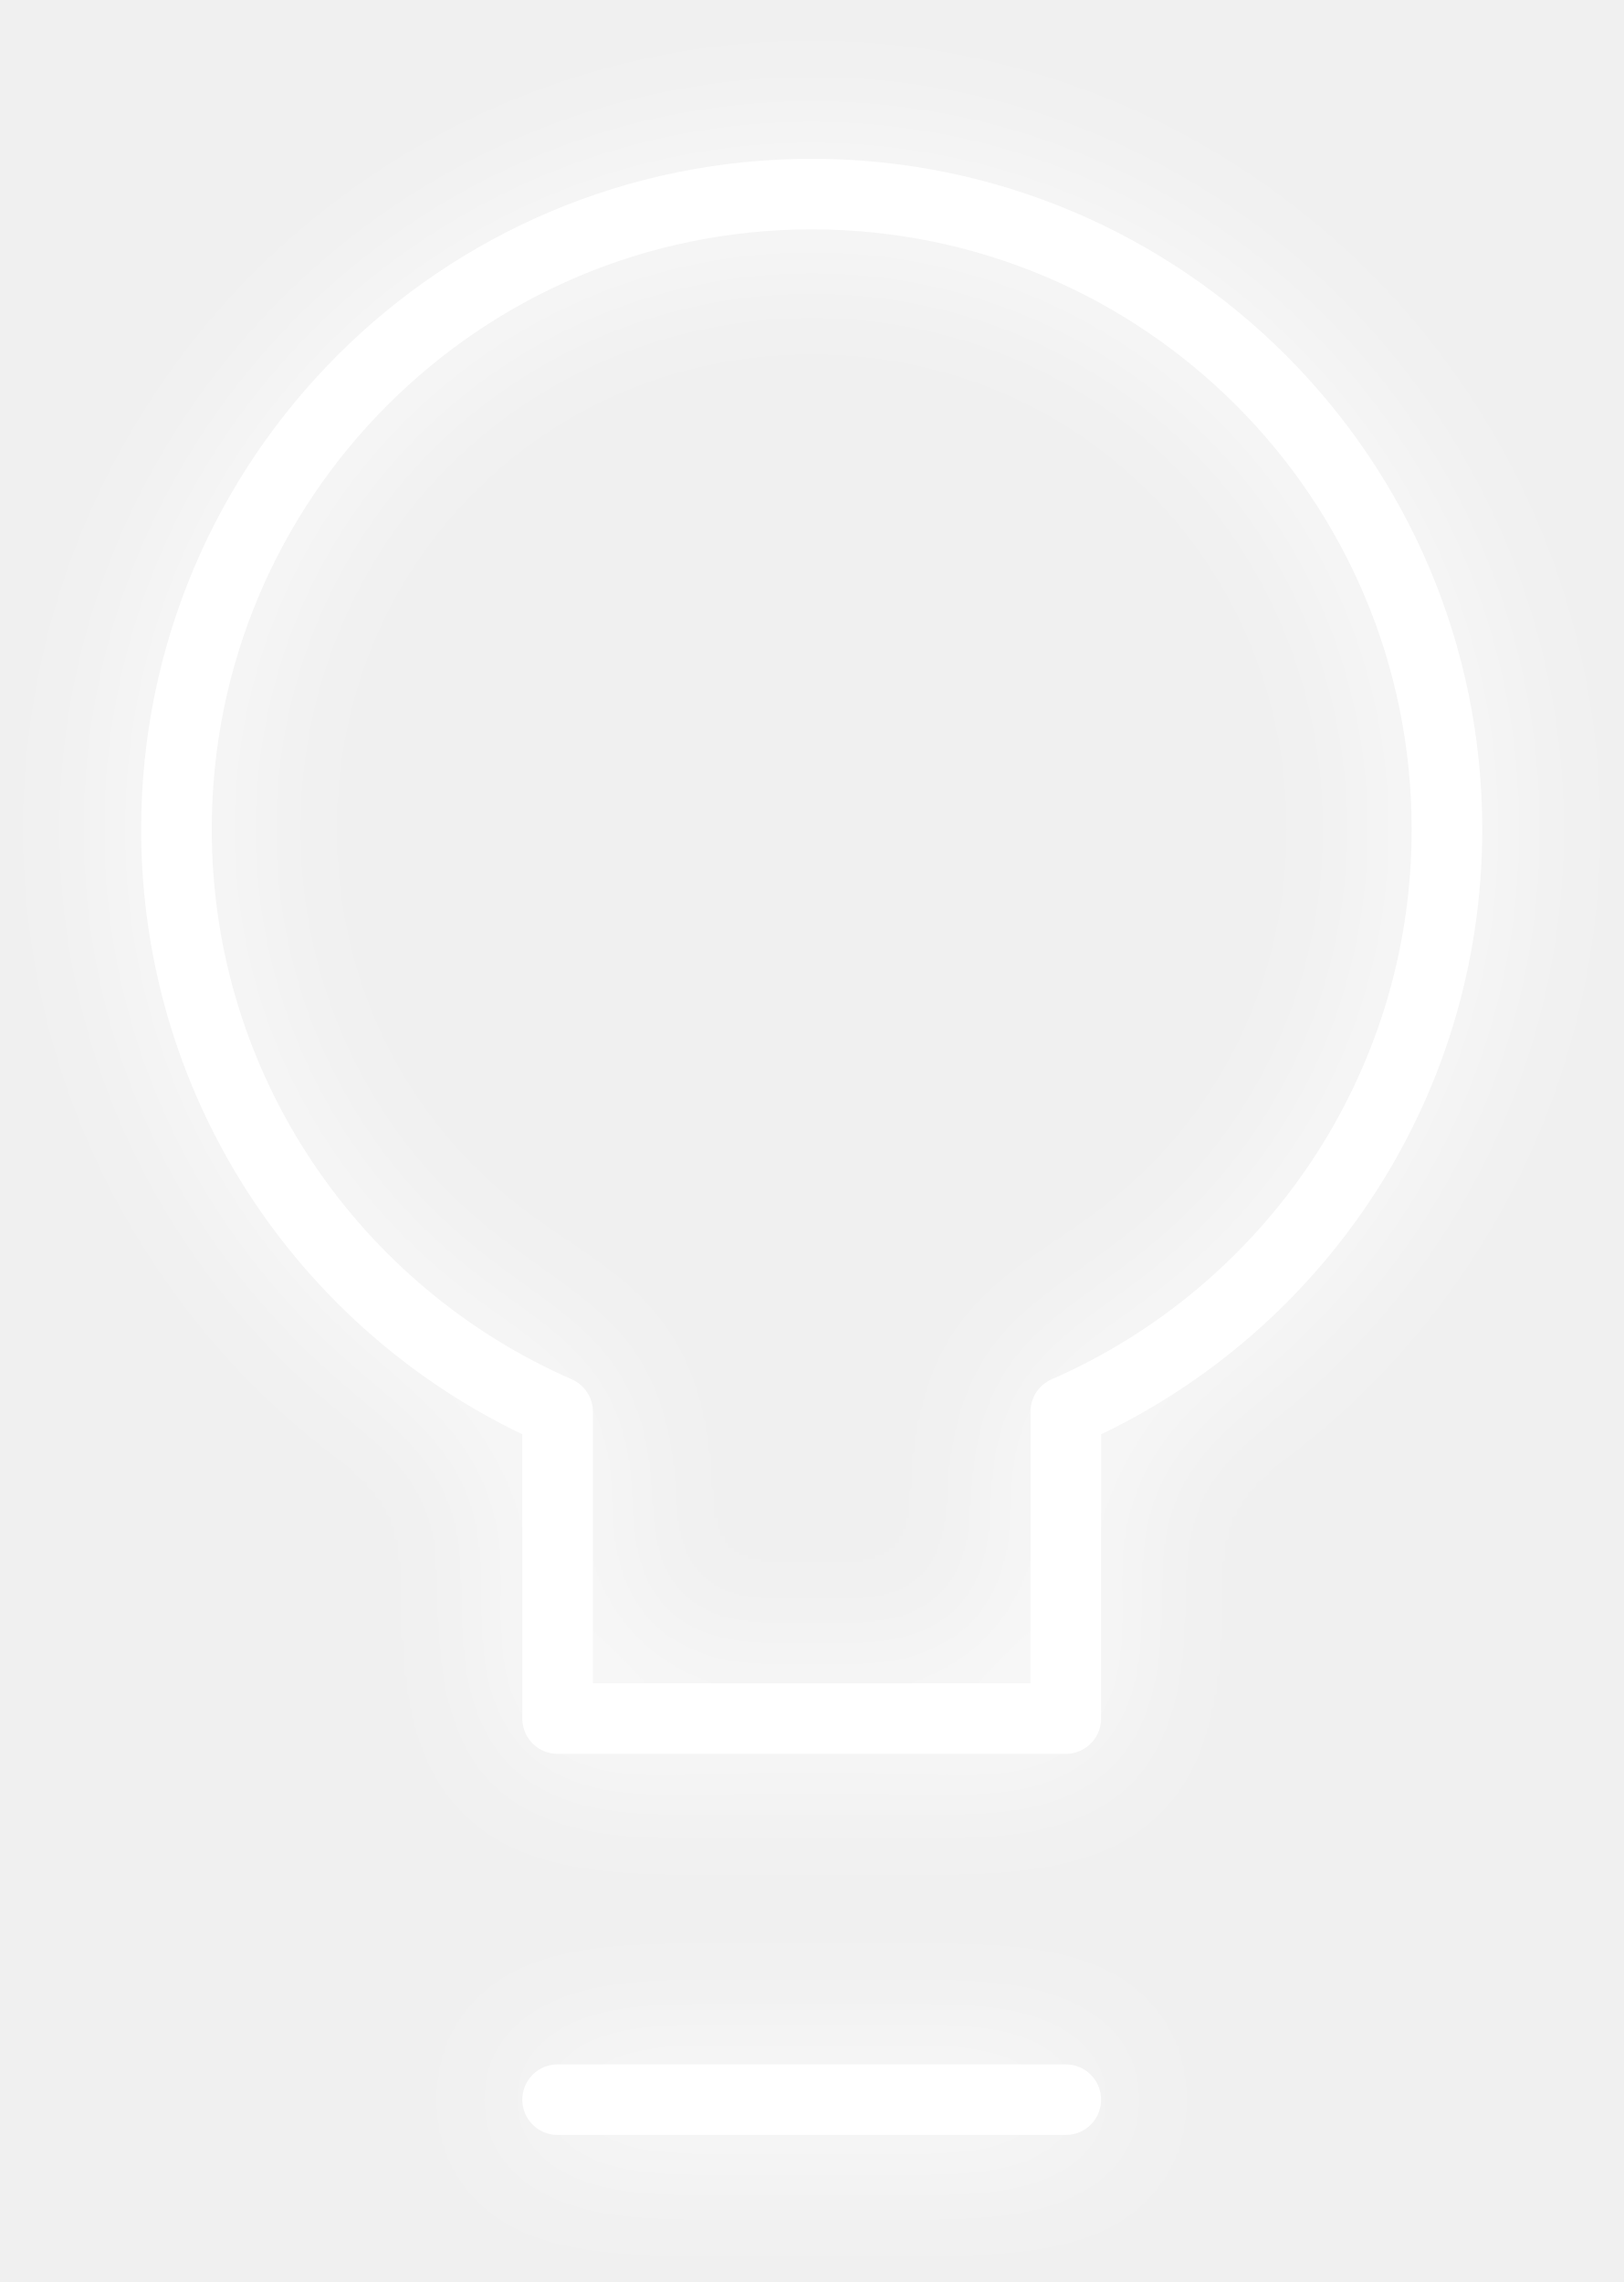
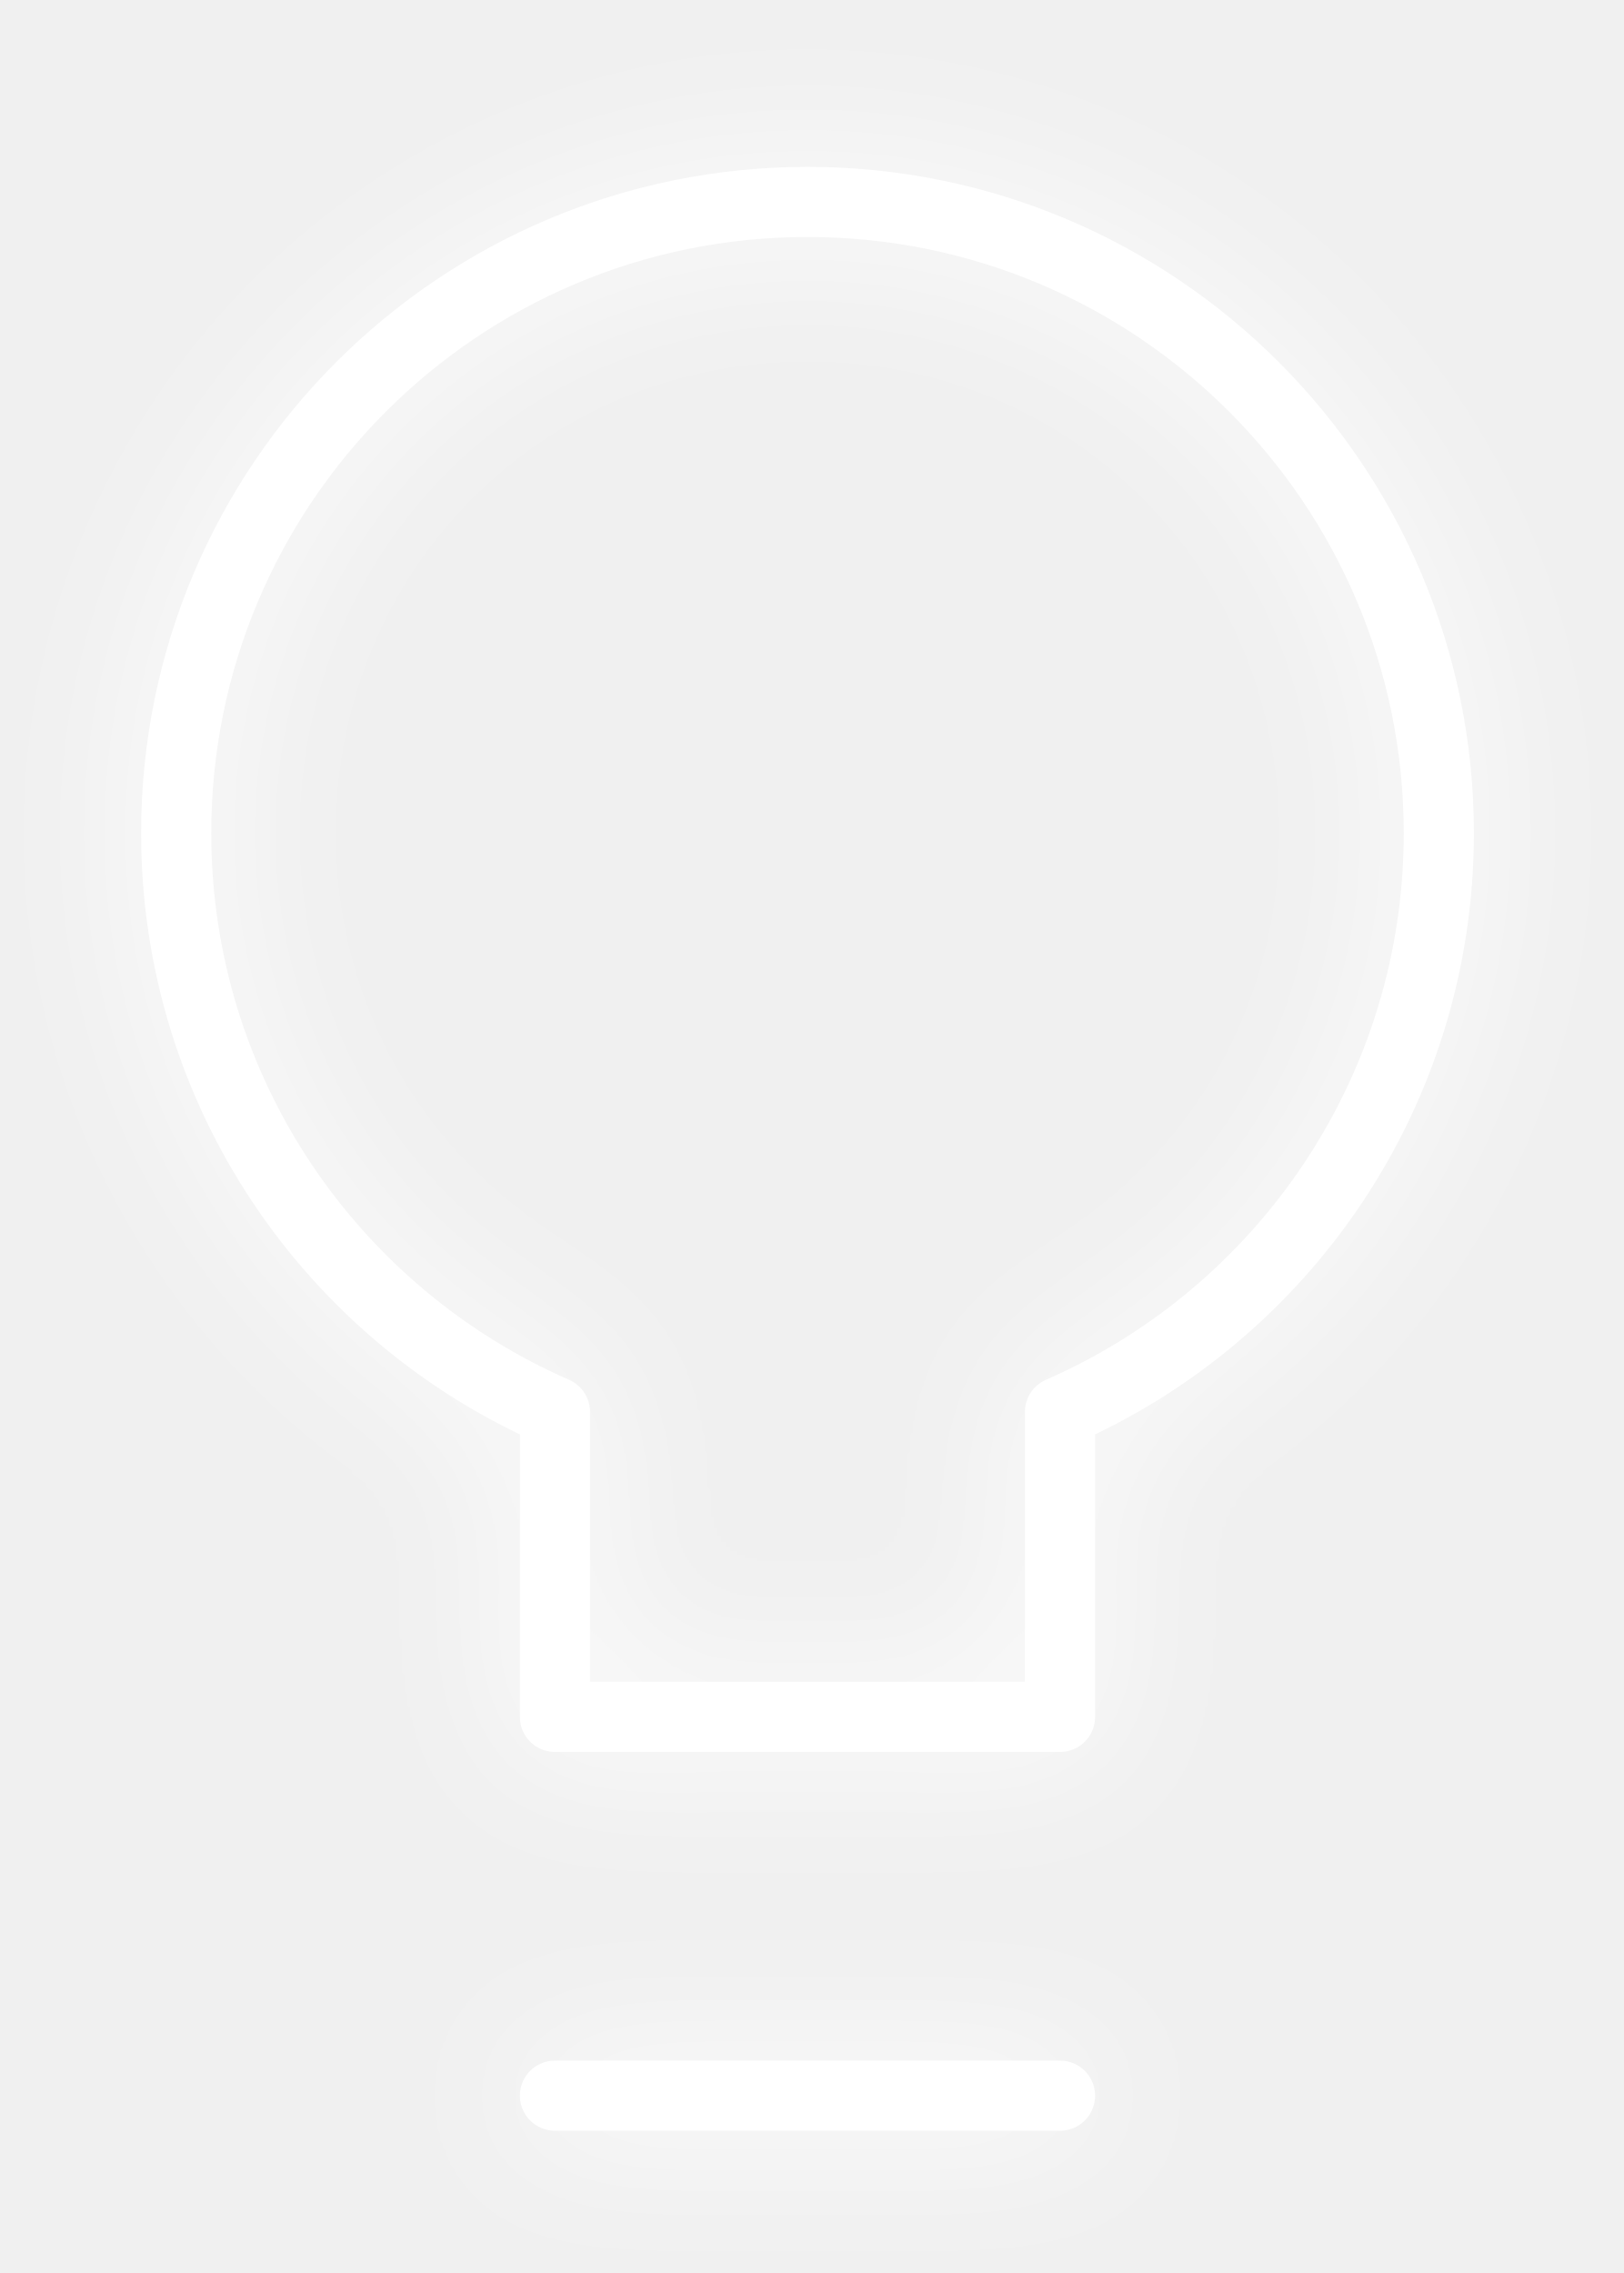
- <svg xmlns="http://www.w3.org/2000/svg" width="69" height="97" viewBox="0 0 69 97" fill="none">
+ <svg xmlns="http://www.w3.org/2000/svg" width="45" height="63" viewBox="0 0 45 63" fill="none">
  <g filter="url(#filter0_f_254_61)">
-     <path d="M23.7 89.25H45.3M61.5 35.25C61.5 20.338 49.412 8.25 34.5 8.25C19.588 8.25 7.5 20.338 7.5 35.25C7.5 46.322 14.164 55.837 23.7 60.004V73.05H45.3V60.004C54.836 55.837 61.5 46.322 61.5 35.25Z" stroke="white" stroke-width="3" stroke-linecap="round" stroke-linejoin="round" />
+     <path d="M15.38 58.085H29.377M39.875 23.093C39.875 13.43 32.041 5.597 22.379 5.597C12.716 5.597 4.883 13.43 4.883 23.093C4.883 30.267 9.201 36.433 15.38 39.133V47.587H29.377V39.133C35.556 36.433 39.875 30.267 39.875 23.093Z" stroke="white" stroke-width="1.944" stroke-linecap="round" stroke-linejoin="round" />
  </g>
-   <path d="M23.7 89.25H45.3M61.5 35.25C61.5 20.338 49.412 8.25 34.5 8.25C19.588 8.25 7.5 20.338 7.5 35.25C7.5 46.322 14.164 55.837 23.7 60.004V73.05H45.3V60.004C54.836 55.837 61.5 46.322 61.5 35.25Z" stroke="white" stroke-width="3" stroke-linecap="round" stroke-linejoin="round" />
+   <path d="M15.38 58.085H29.377M39.875 23.093C39.875 13.43 32.041 5.597 22.379 5.597C12.716 5.597 4.883 13.43 4.883 23.093C4.883 30.267 9.201 36.433 15.38 39.133V47.587H29.377V39.133C35.556 36.433 39.875 30.267 39.875 23.093Z" stroke="white" stroke-width="1.944" stroke-linecap="round" stroke-linejoin="round" />
  <defs>
-     <filter id="filter0_f_254_61" x="0" y="0.75" width="69" height="96" filterUnits="userSpaceOnUse" color-interpolation-filters="sRGB">
+     <filter id="filter0_f_254_61" x="0.023" y="0.737" width="44.712" height="62.208" filterUnits="userSpaceOnUse" color-interpolation-filters="sRGB">
      <feFlood flood-opacity="0" result="BackgroundImageFix" />
      <feBlend mode="normal" in="SourceGraphic" in2="BackgroundImageFix" result="shape" />
-       <feGaussianBlur stdDeviation="3" result="effect1_foregroundBlur_254_61" />
+       <feGaussianBlur stdDeviation="1.944" result="effect1_foregroundBlur_254_61" />
    </filter>
  </defs>
</svg>
